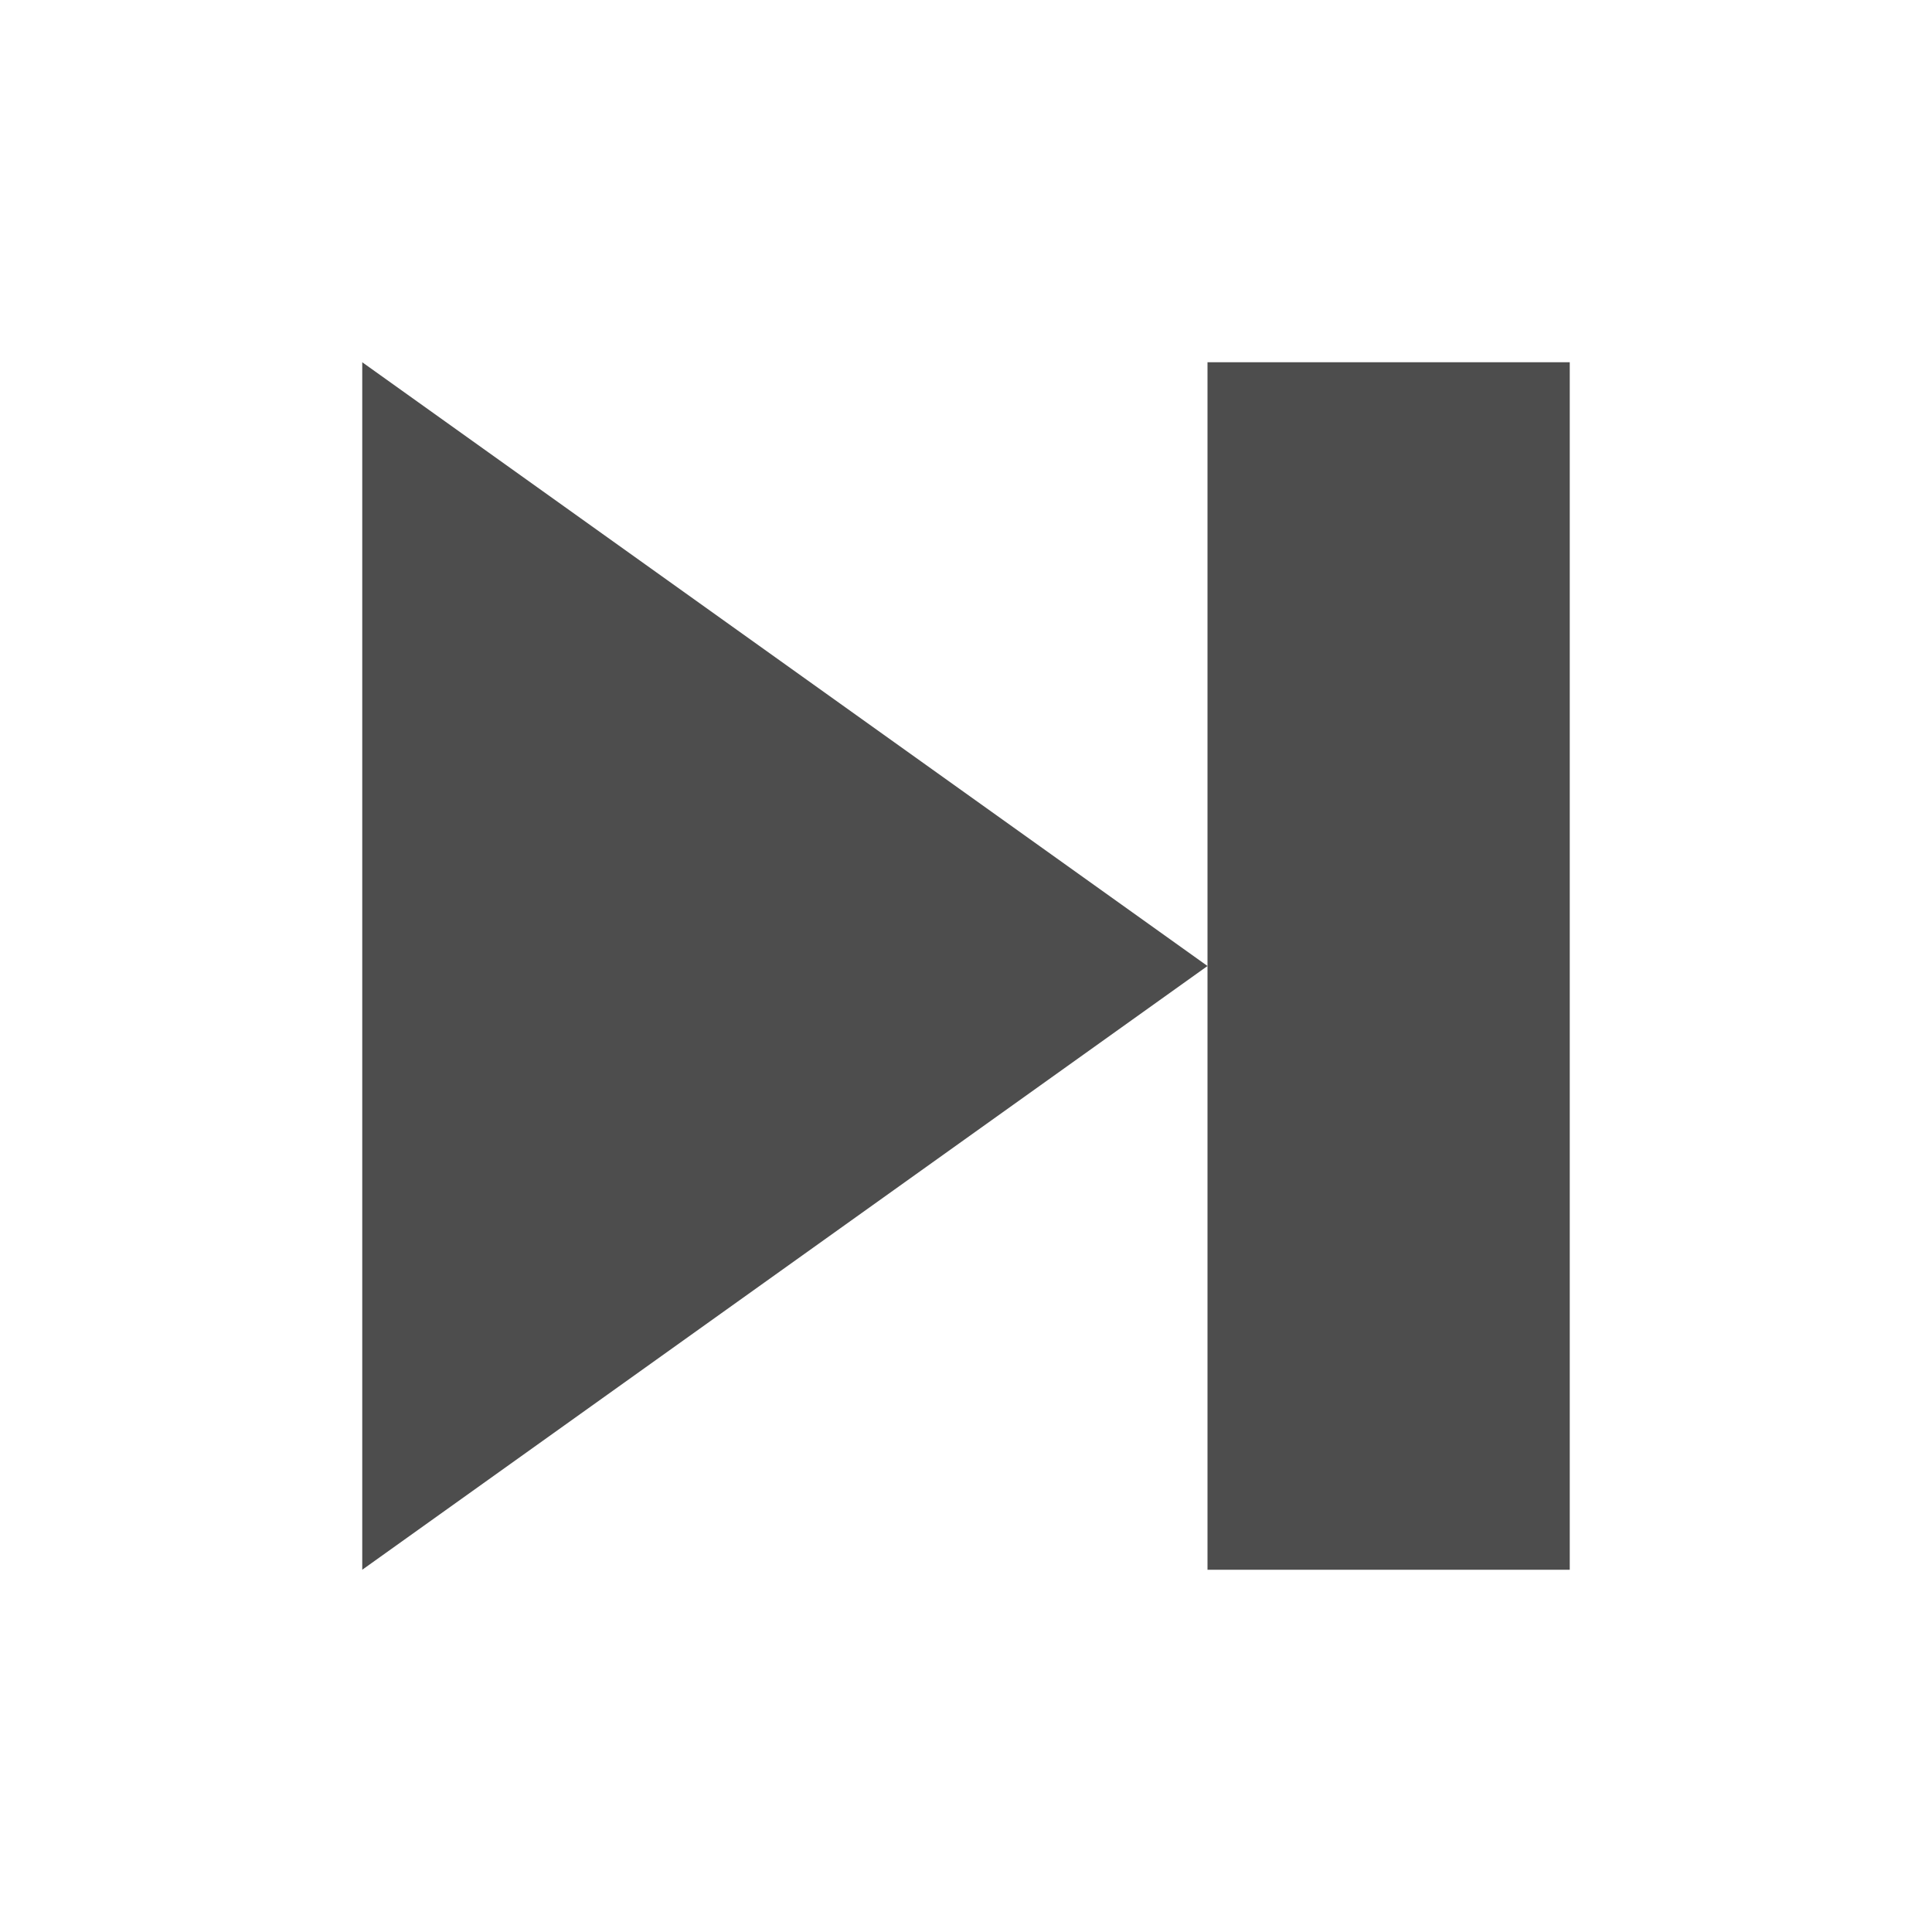
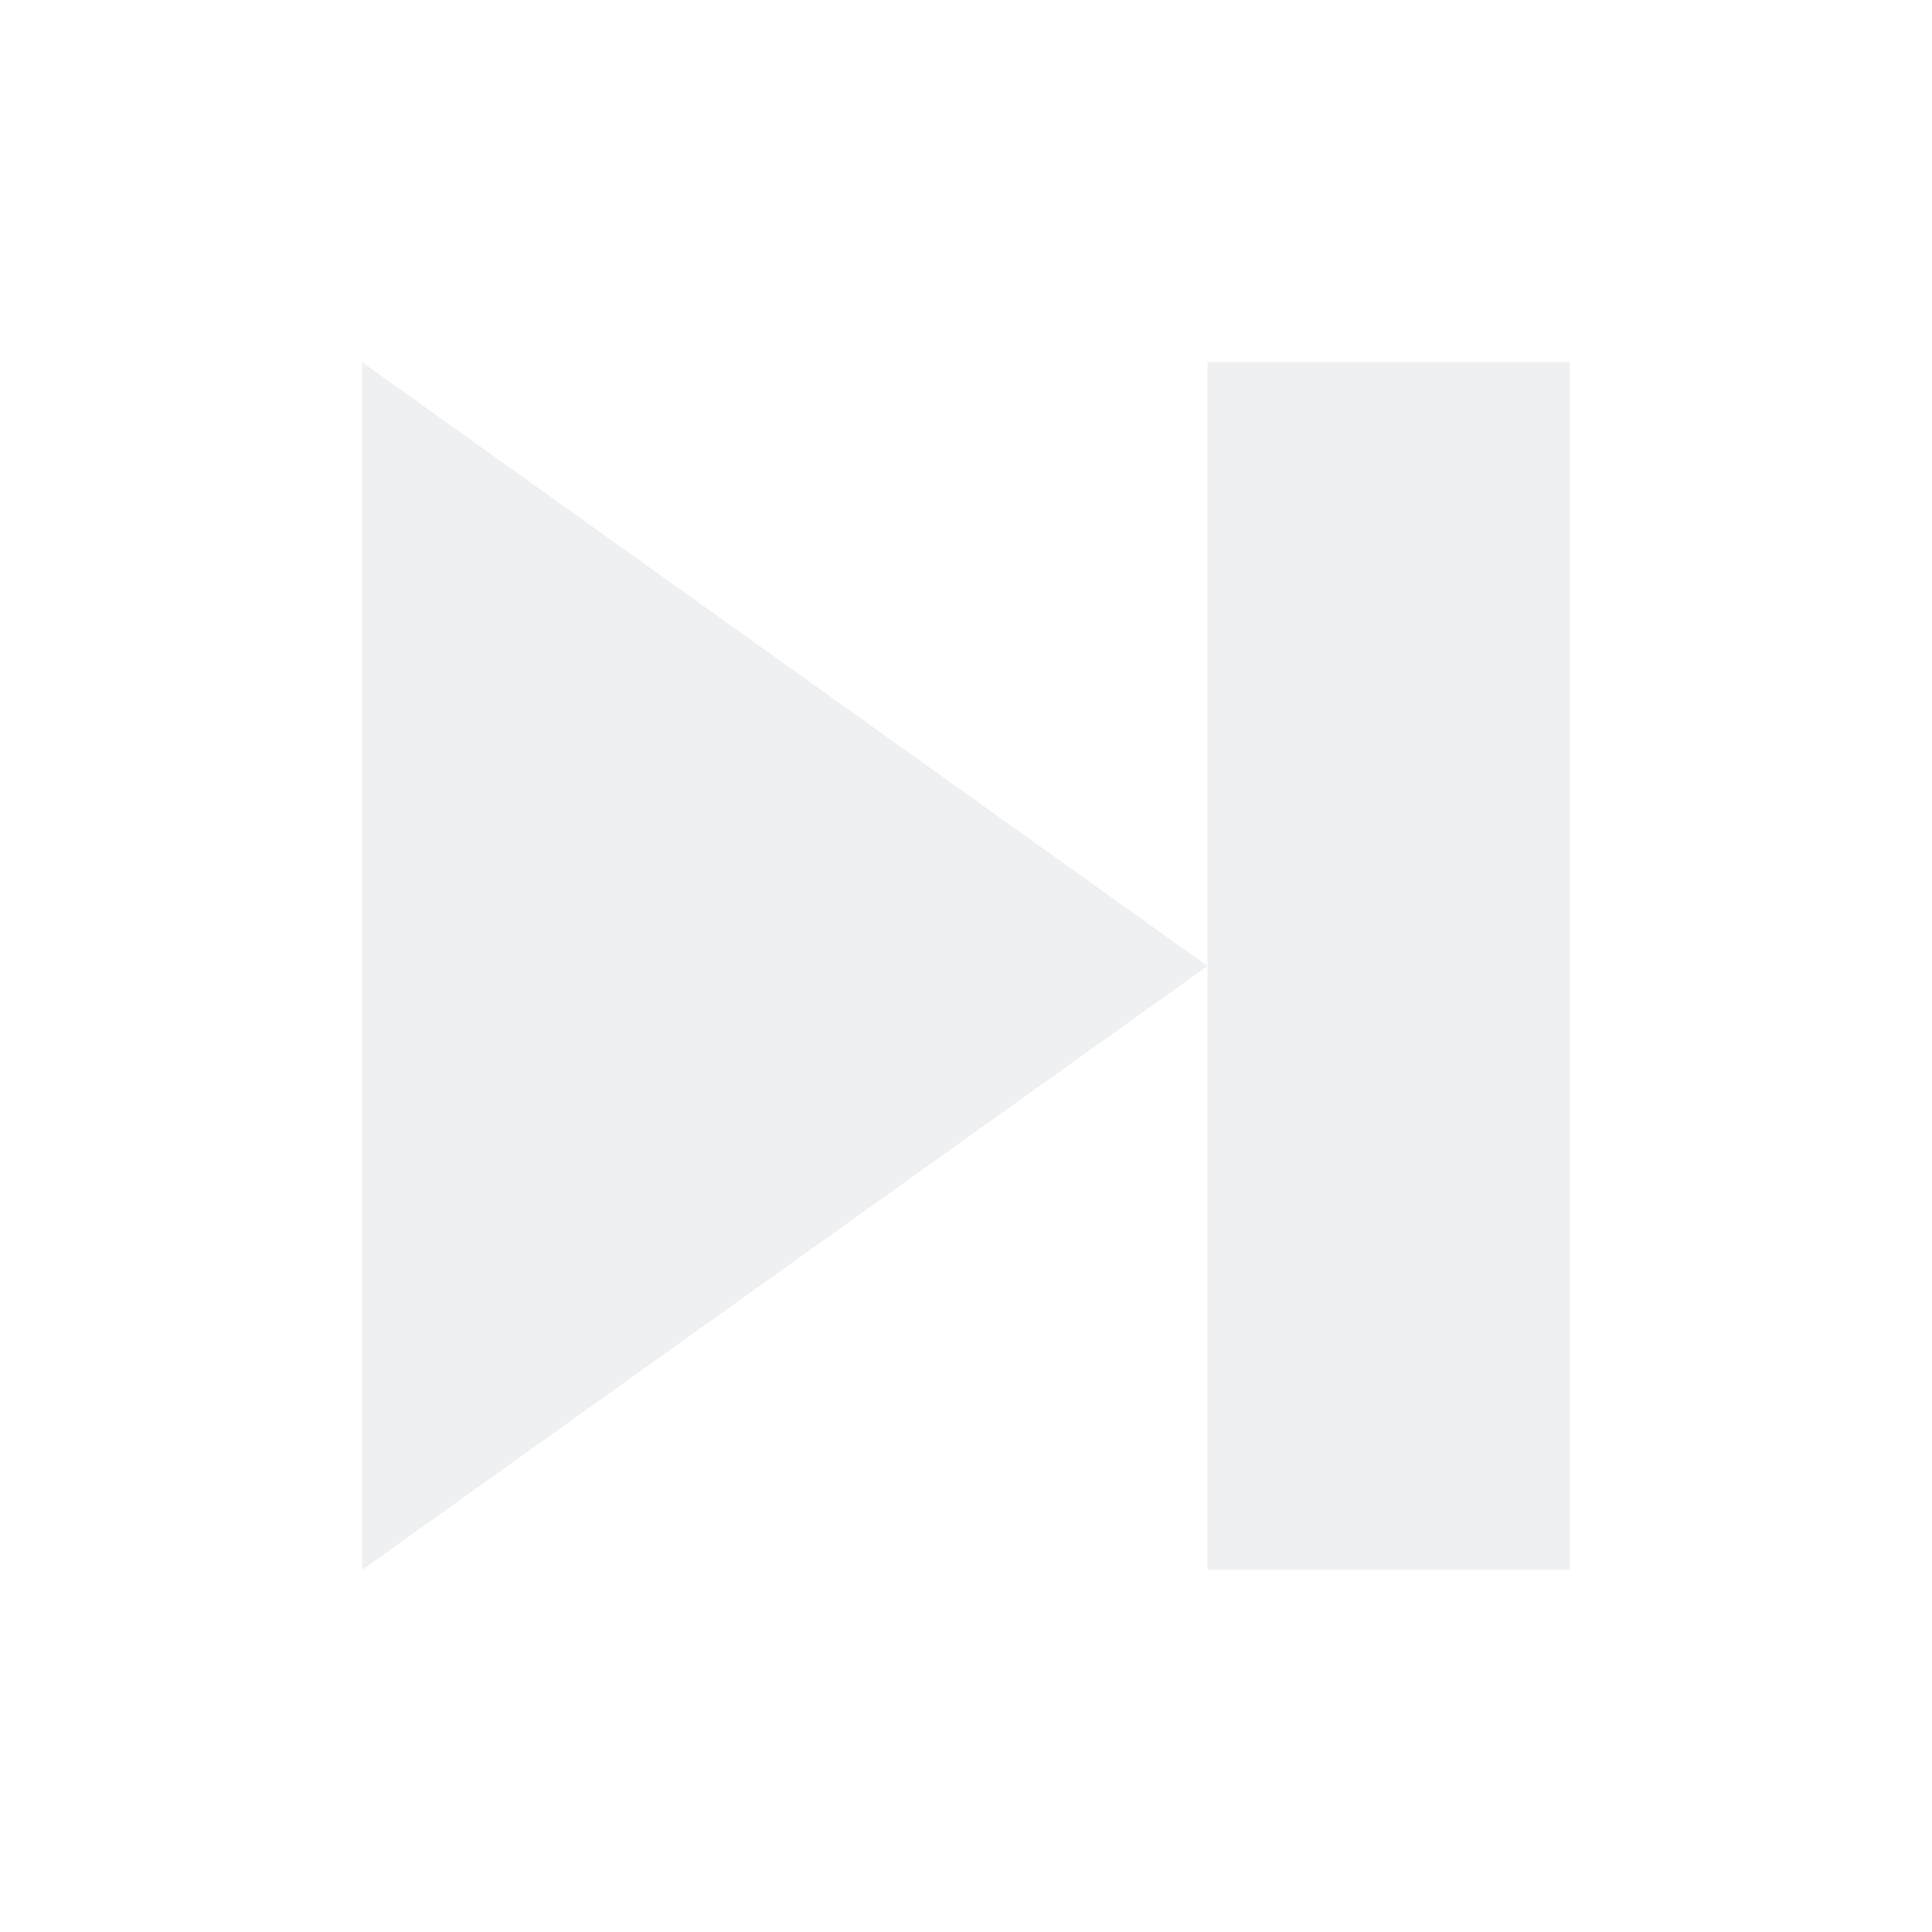
<svg xmlns="http://www.w3.org/2000/svg" viewBox="0 0 16 16">
  <defs id="defs3051">
    <style type="text/css" id="current-color-scheme">
      .ColorScheme-Text {
-         color:#4d4d4d;
+         color:#eff0f1;
      }
      </style>
  </defs>
  <path style="fill:currentColor;fill-opacity:1;stroke:none" d="m 3 3 0 10 L 10 8 Z M 10 8 l 0 5 3 0 0 -10 -3 0 z" class="ColorScheme-Text" />
</svg>
